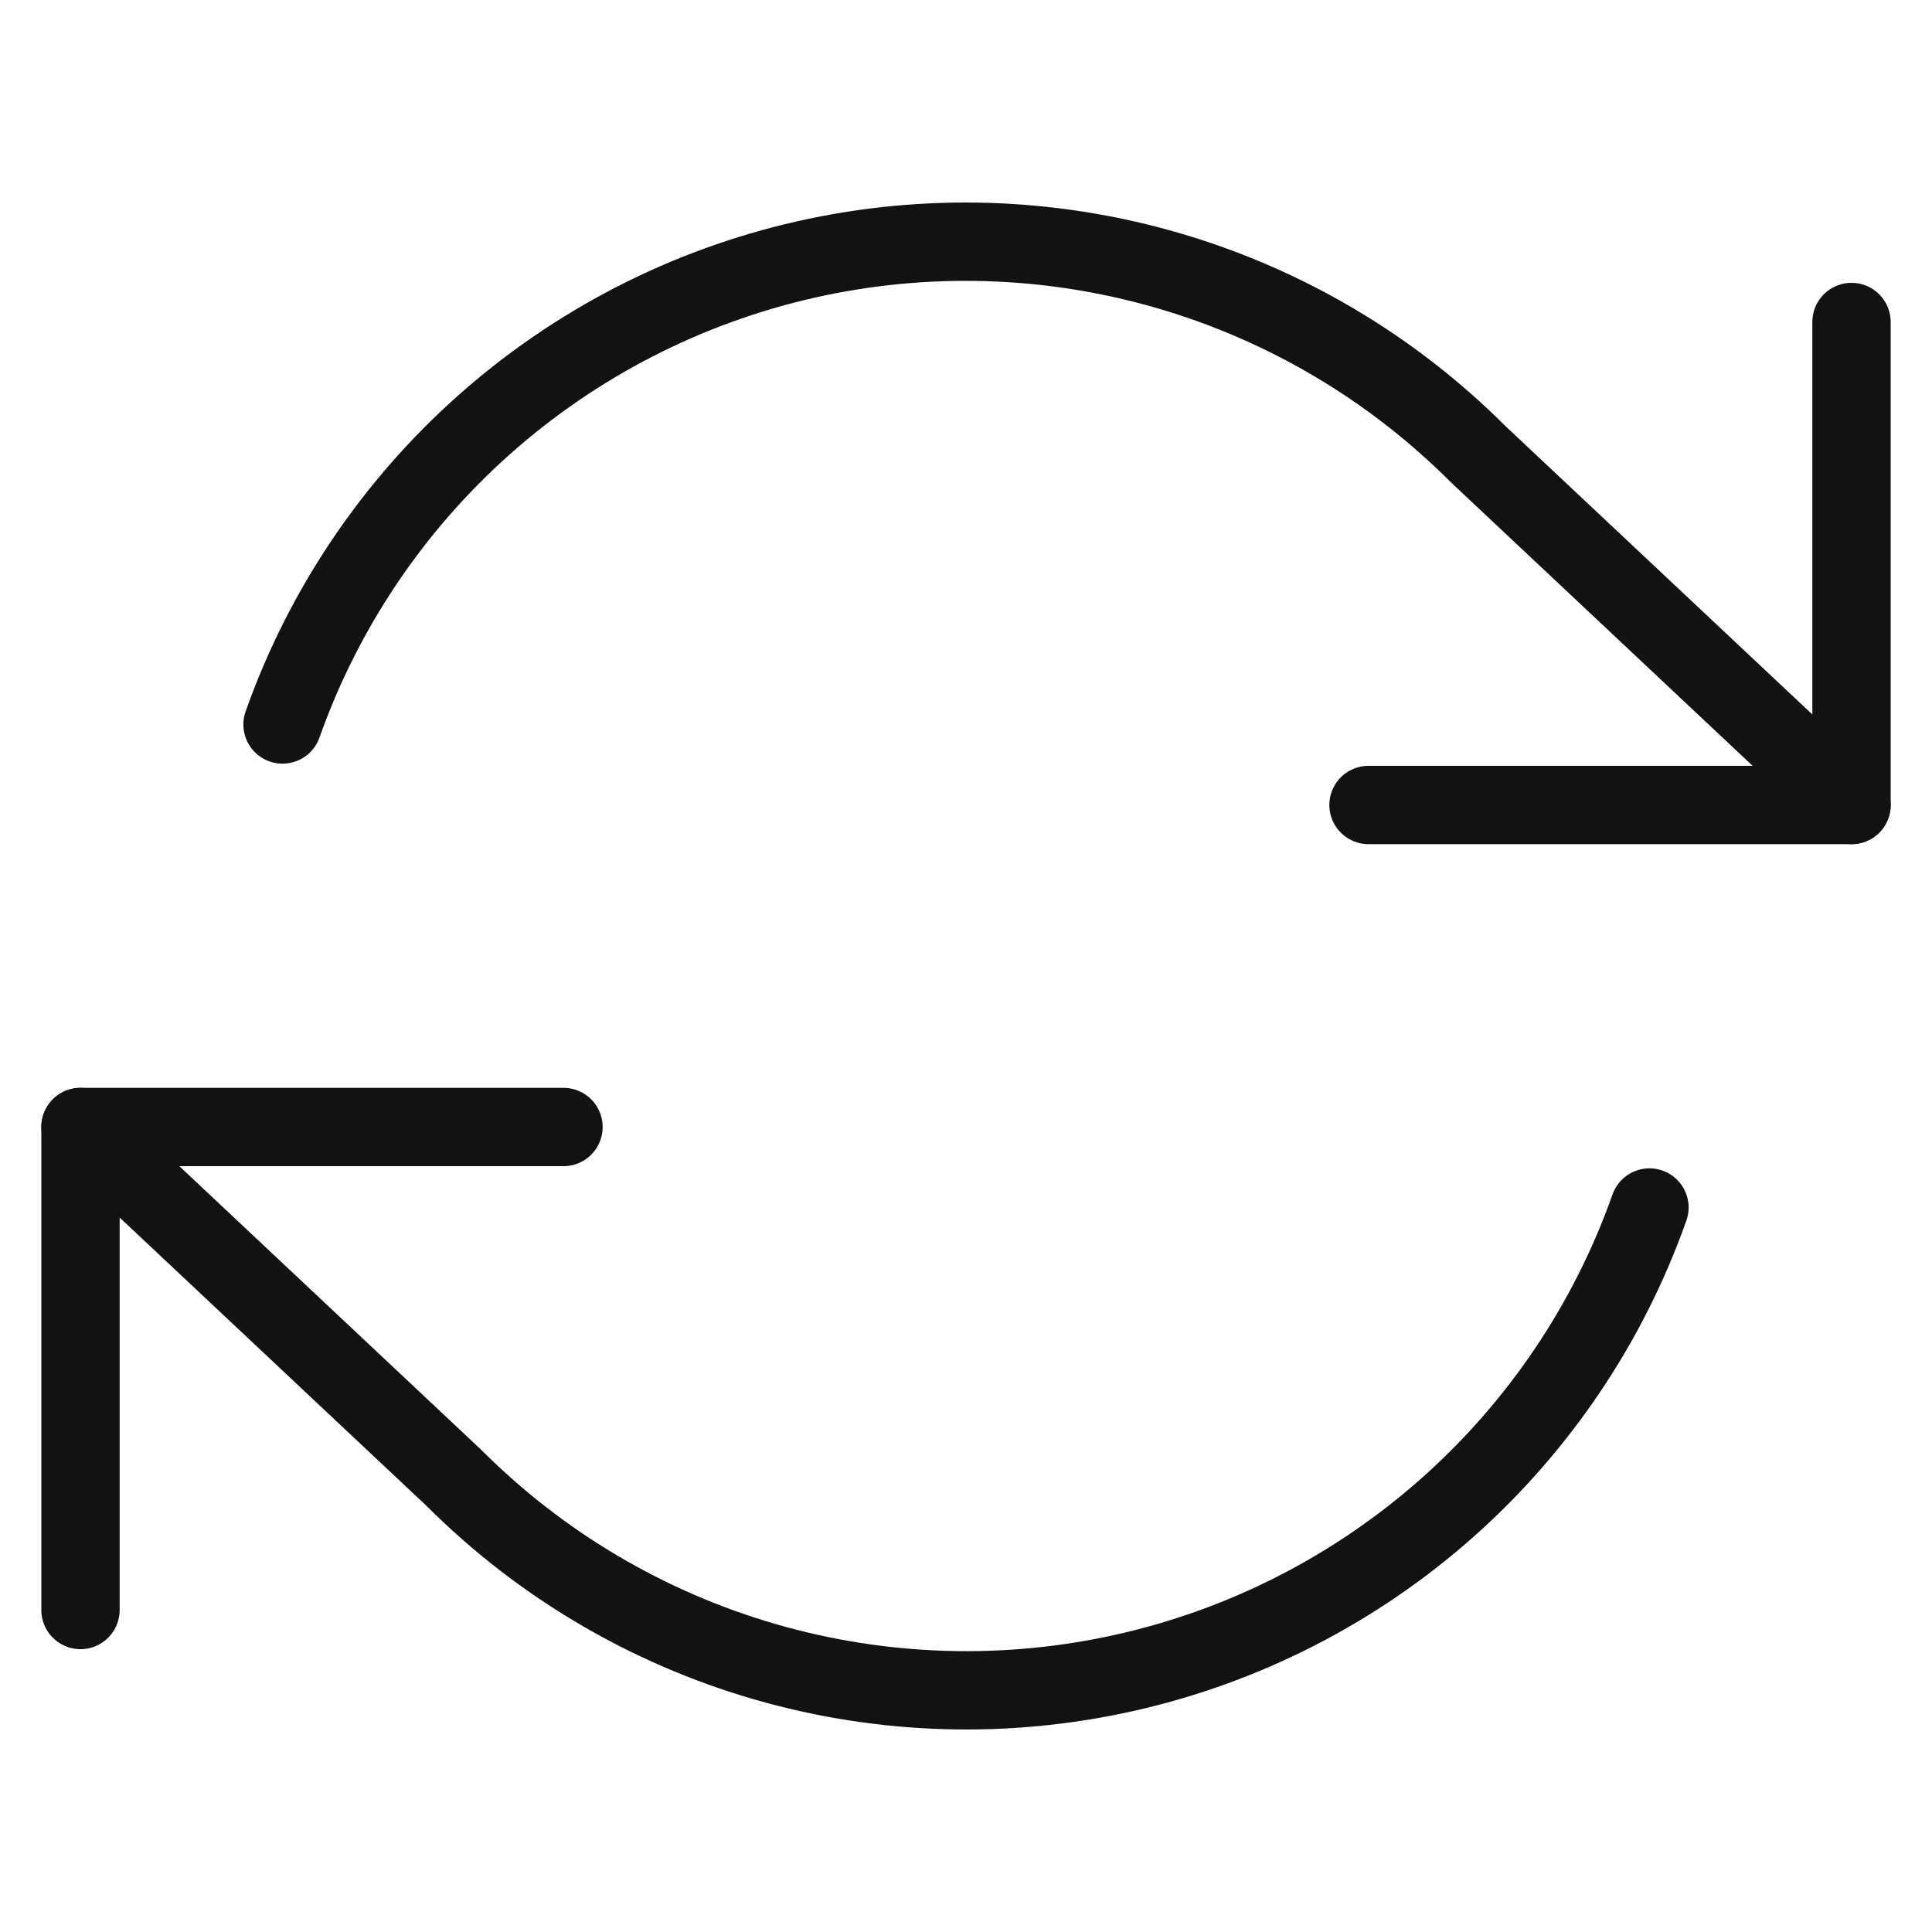
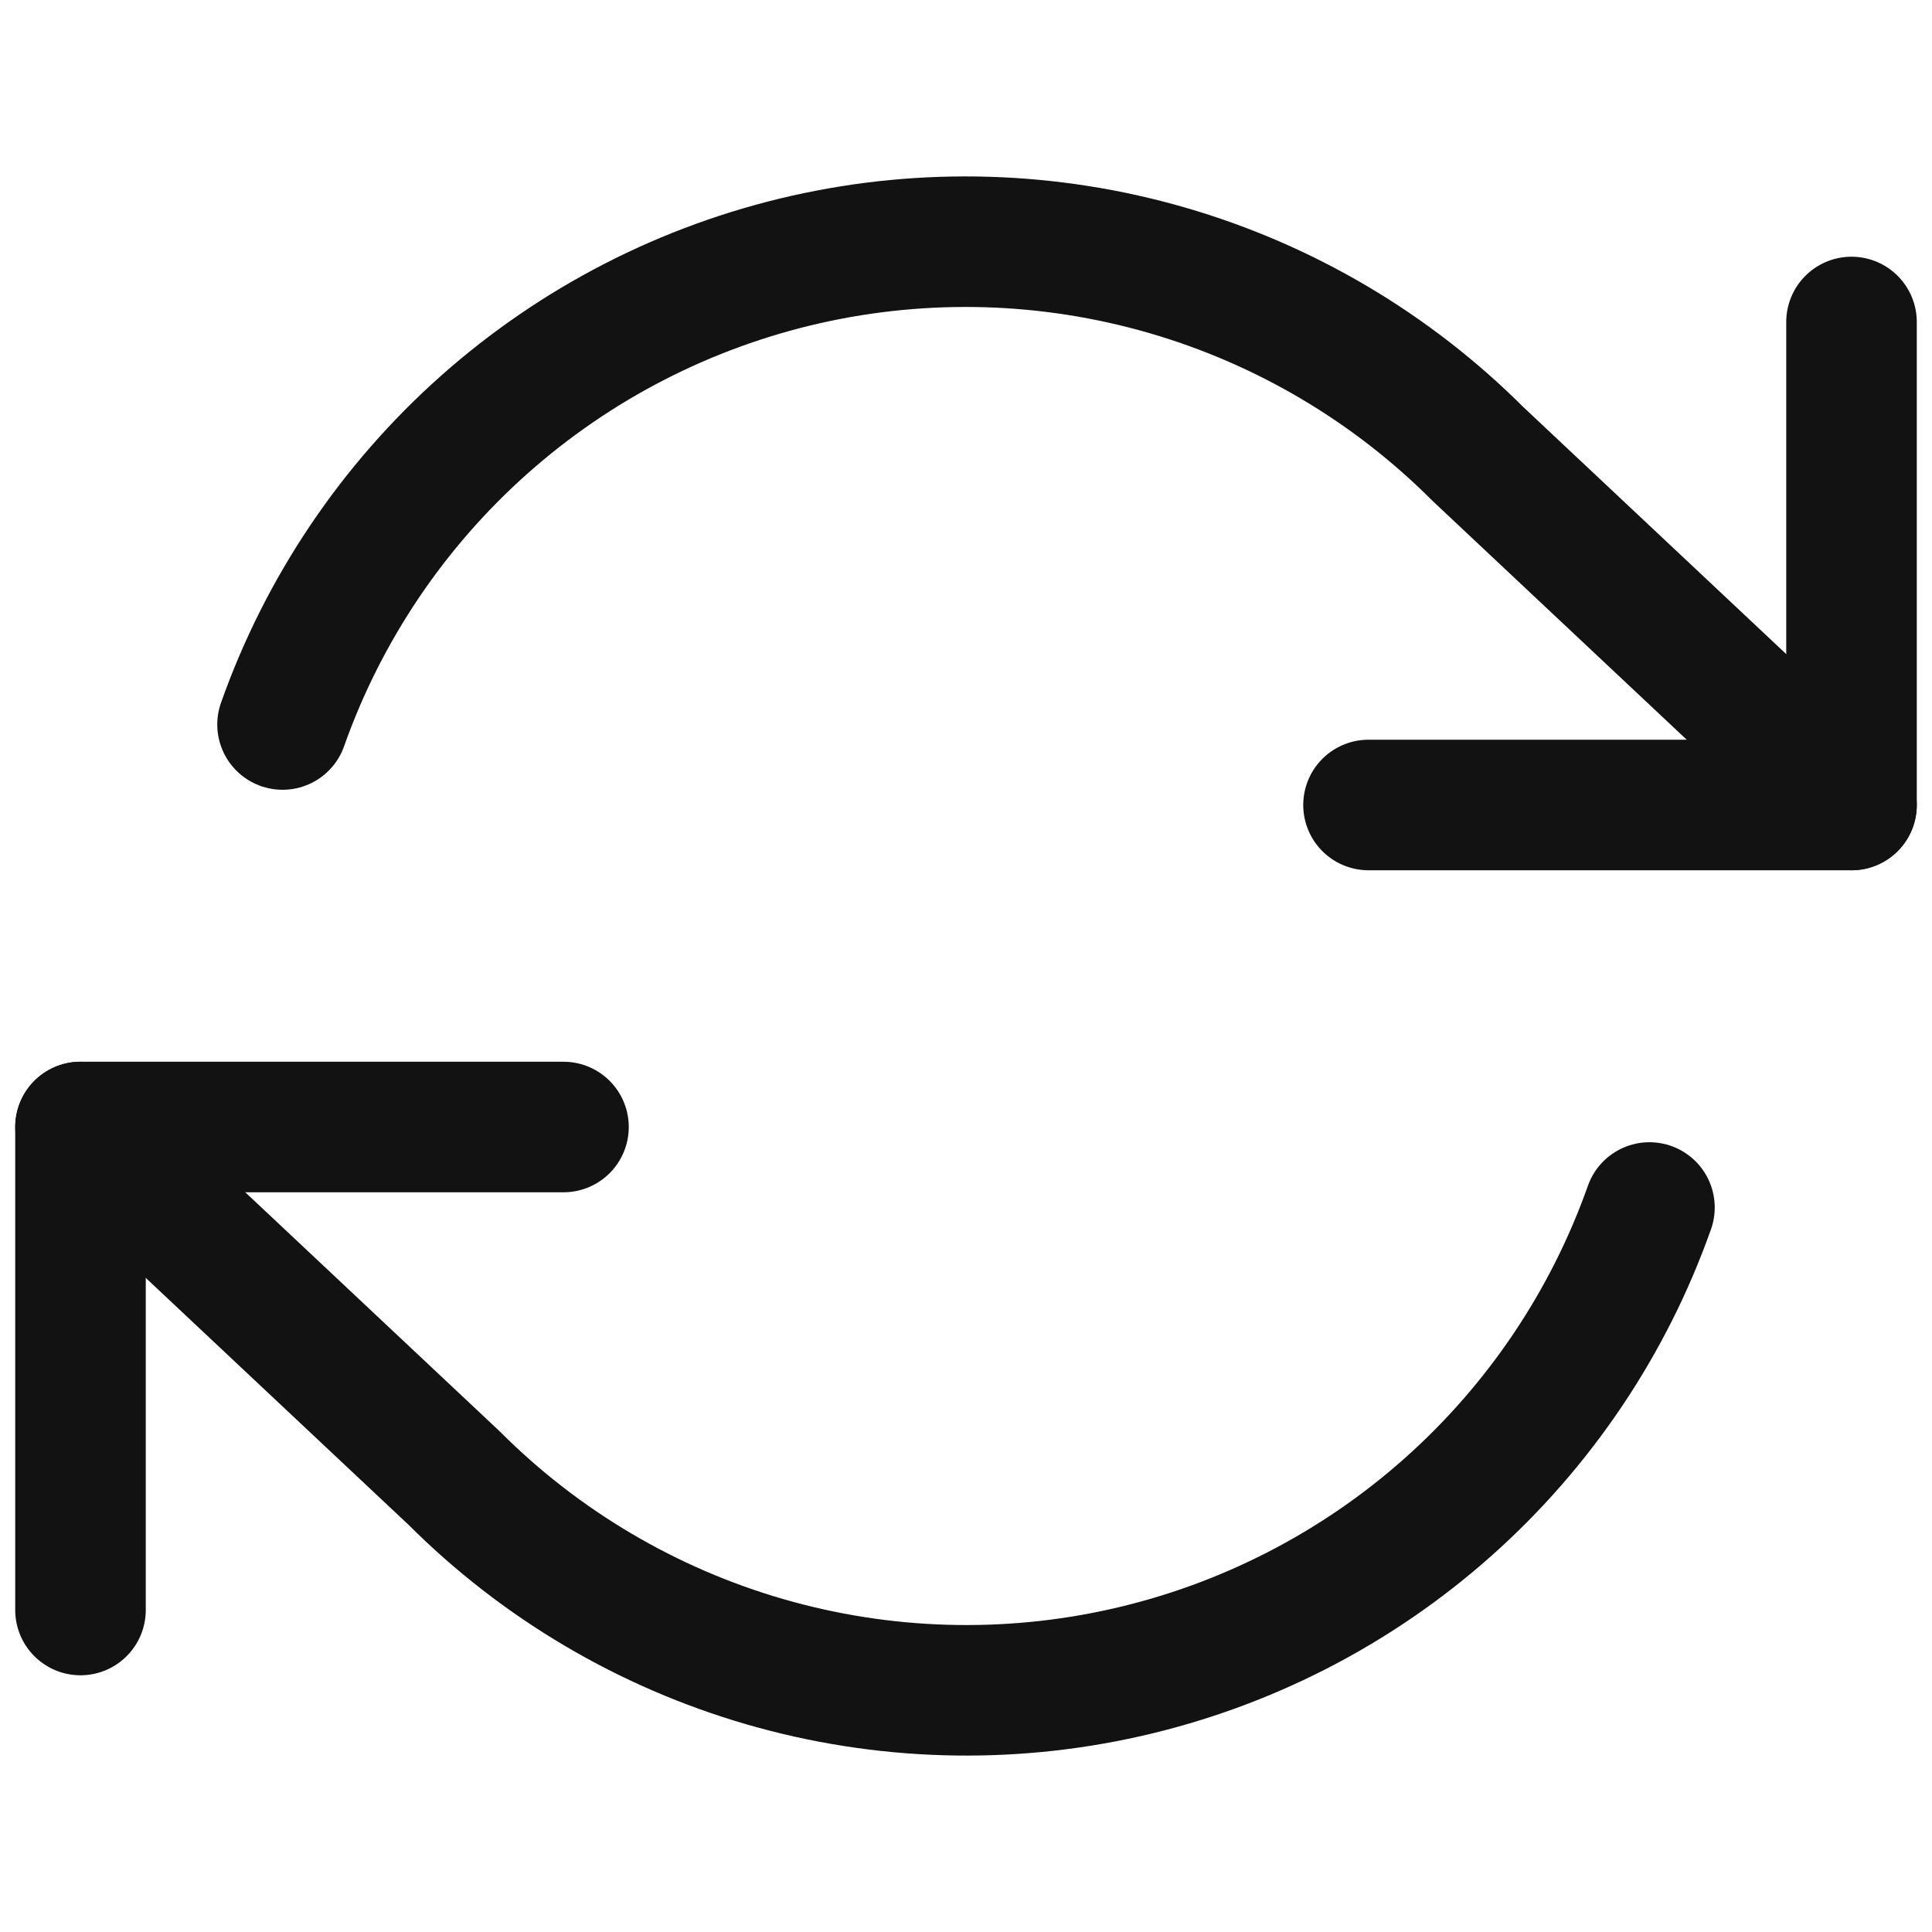
<svg xmlns="http://www.w3.org/2000/svg" width="74" height="74" viewBox="0 0 74 74" fill="none">
-   <path d="M3.083 61.667V43.167H21.583" stroke="#121212" stroke-width="3" stroke-linecap="round" stroke-linejoin="round" />
-   <path d="M70.917 12.333V30.833H52.417" stroke="#121212" stroke-width="3" stroke-linecap="round" stroke-linejoin="round" />
-   <path d="M10.822 27.75C12.386 23.331 15.044 19.38 18.548 16.266C22.051 13.152 26.287 10.976 30.859 9.941C35.431 8.907 40.191 9.048 44.694 10.35C49.197 11.653 53.296 14.075 56.61 17.39L70.917 30.833M3.083 43.167L17.39 56.61C20.704 59.925 24.803 62.347 29.306 63.65C33.809 64.953 38.569 65.093 43.141 64.059C47.713 63.024 51.949 60.848 55.452 57.734C58.956 54.62 61.614 50.669 63.178 46.25" stroke="#121212" stroke-width="3" stroke-linecap="round" stroke-linejoin="round" />
+   <path d="M3.083 61.667V43.167H21.583" stroke="#121212" stroke-width="5" stroke-linecap="round" stroke-linejoin="round" />
+   <path d="M70.917 12.333V30.833H52.417" stroke="#121212" stroke-width="5" stroke-linecap="round" stroke-linejoin="round" />
+   <path d="M10.822 27.75C12.386 23.331 15.044 19.38 18.548 16.266C22.051 13.152 26.287 10.976 30.859 9.941C35.431 8.907 40.191 9.048 44.694 10.35C49.197 11.653 53.296 14.075 56.61 17.39L70.917 30.833M3.083 43.167L17.39 56.61C20.704 59.925 24.803 62.347 29.306 63.65C33.809 64.953 38.569 65.093 43.141 64.059C47.713 63.024 51.949 60.848 55.452 57.734C58.956 54.62 61.614 50.669 63.178 46.25" stroke="#121212" stroke-width="5" stroke-linecap="round" stroke-linejoin="round" />
</svg>
